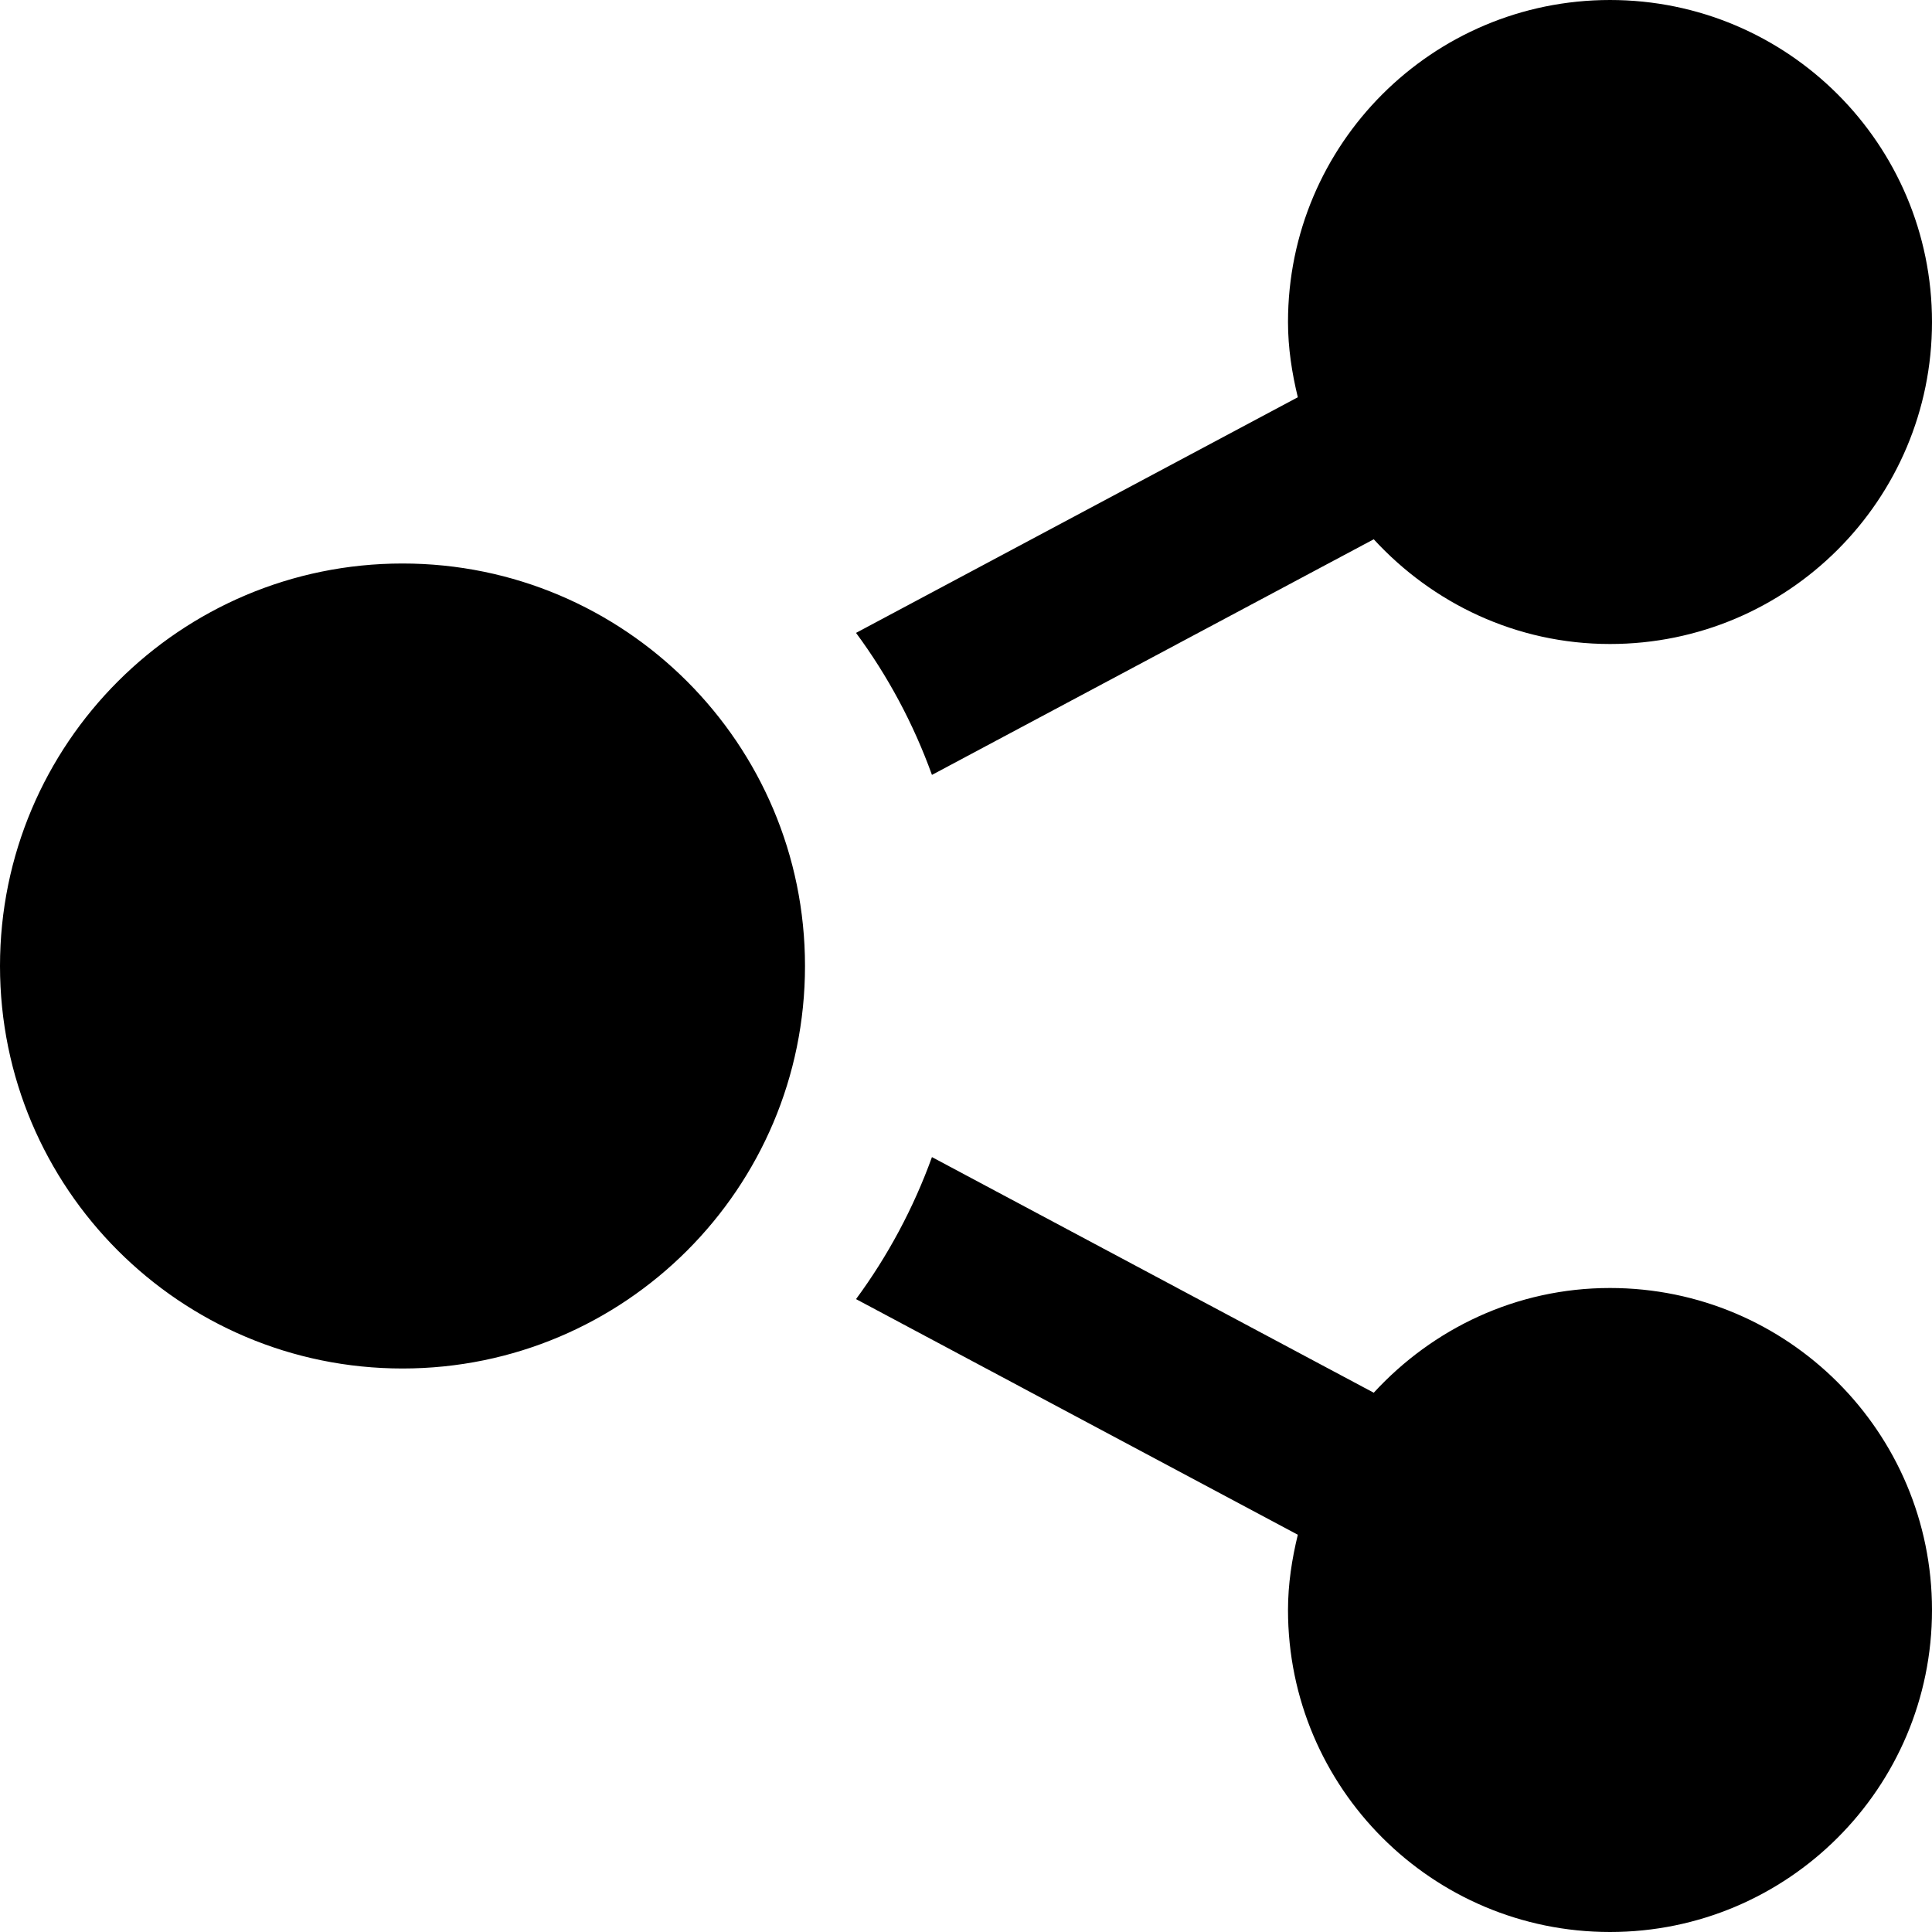
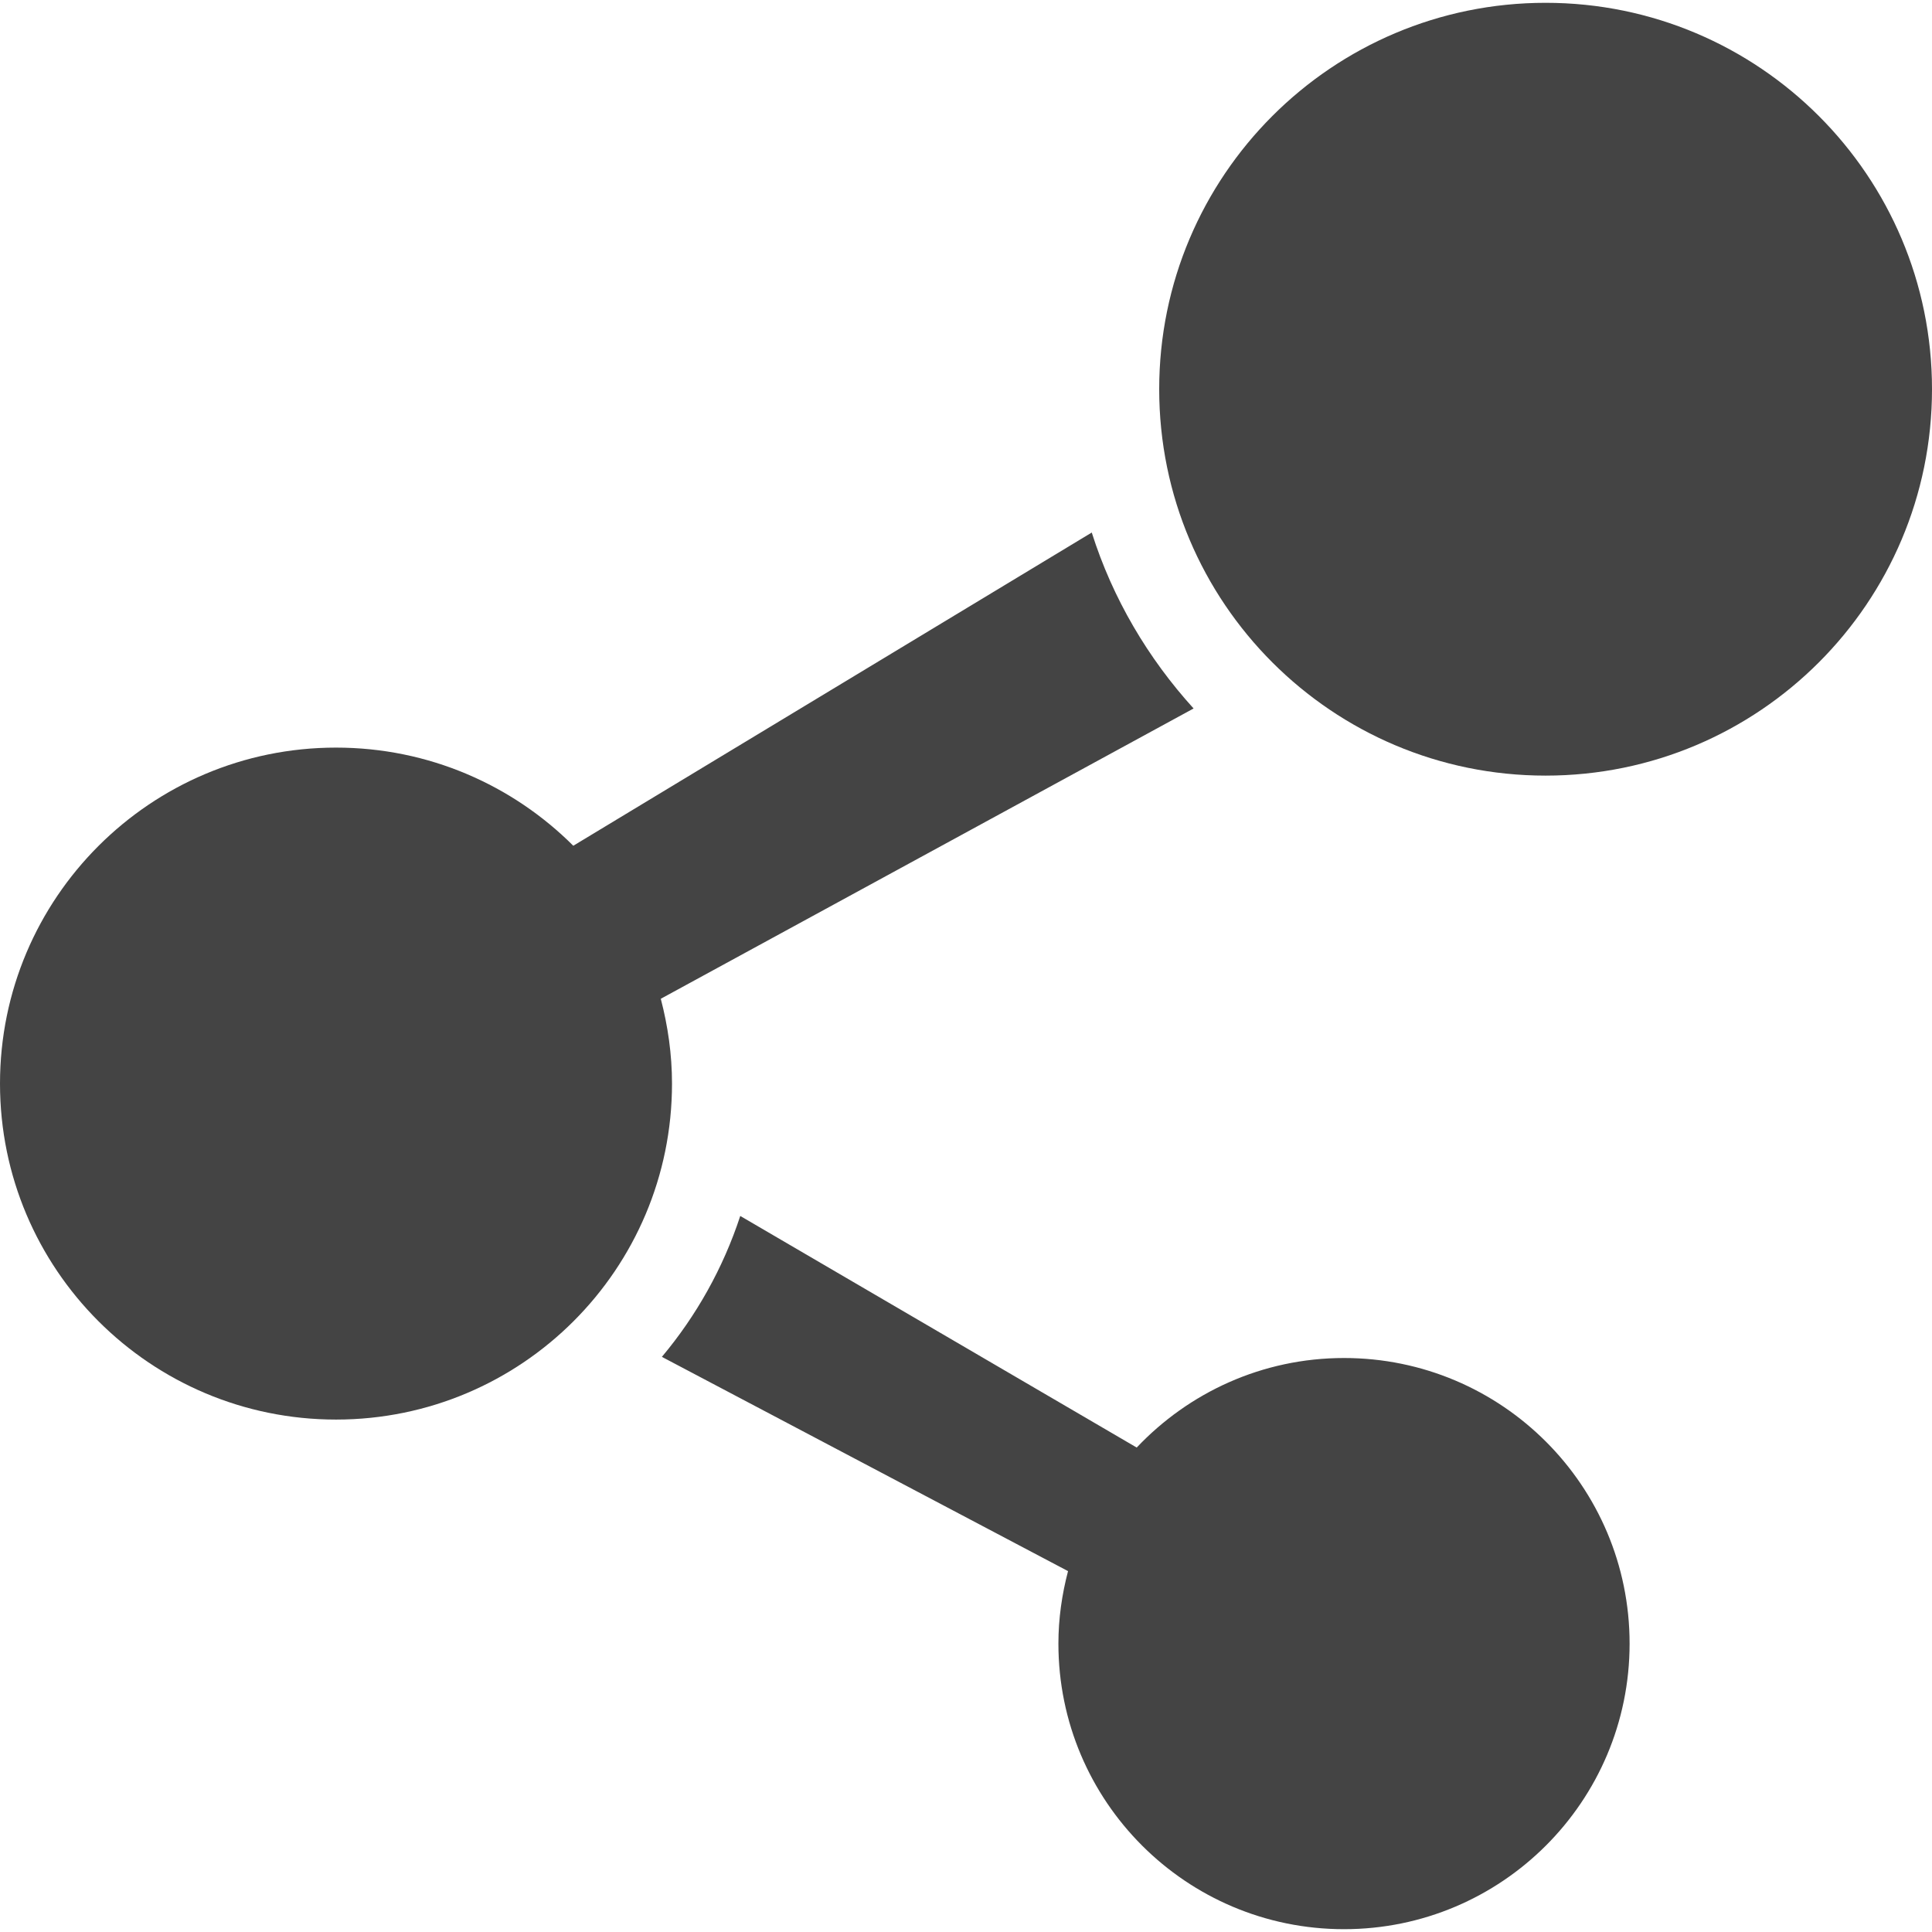
- <svg xmlns="http://www.w3.org/2000/svg" width="24" height="24" viewBox="0 0 24 24">
-   <path d="M5 7c2.761 0 5 2.239 5 5s-2.239 5-5 5-5-2.239-5-5 2.239-5 5-5zm11.122 12.065c-.073.301-.122.611-.122.935 0 2.209 1.791 4 4 4s4-1.791 4-4-1.791-4-4-4c-1.165 0-2.204.506-2.935 1.301l-5.488-2.927c-.23.636-.549 1.229-.943 1.764l5.488 2.927zm7.878-15.065c0-2.209-1.791-4-4-4s-4 1.791-4 4c0 .324.049.634.122.935l-5.488 2.927c.395.535.713 1.127.943 1.764l5.488-2.927c.731.795 1.77 1.301 2.935 1.301 2.209 0 4-1.791 4-4z" />
+ <svg xmlns="http://www.w3.org/2000/svg" version="1.1" id="_x32_" x="0px" y="0px" viewBox="0 0 512 512" style="width: 32px; height: 32px; opacity: 1;" xml:space="preserve">
+   <style type="text/css">
+ 	.st0{fill:#4B4B4B;}
+ </style>
+   <g>
+     <path class="st0" d="M409.6,0.746c-56.553,0-102.4,45.842-102.4,102.395c0,56.553,45.847,102.405,102.4,102.405   c56.553,0,102.4-45.852,102.4-102.405C512,46.588,466.153,0.746,409.6,0.746z" style="fill: rgb(68, 68, 68);" />
+     <path class="st0" d="M175.116,264.684l141.198-76.931c-12.072-13.295-21.444-29.102-26.988-46.627l-137.398,83.006   c-16.107-16.075-38.332-26.01-62.878-26.01C39.869,198.122,0,237.981,0,287.166c0,49.176,39.869,89.035,89.048,89.035   c49.171,0,89.04-39.859,89.04-89.035C178.088,279.383,176.99,271.886,175.116,264.684z" style="fill: rgb(68, 68, 68);" />
+     <path class="st0" d="M356.178,359.886c-21.661,0-41.143,9.15-54.938,23.729l-105.064-61.372   c-4.534,13.803-11.629,26.443-20.77,37.339l107.635,56.783c-1.611,6.149-2.553,12.558-2.553,19.205   c0,41.798,33.885,75.684,75.689,75.684c41.798,0,75.683-33.886,75.683-75.684S397.976,359.886,356.178,359.886z" style="fill: rgb(68, 68, 68);" />
+   </g>
</svg>
